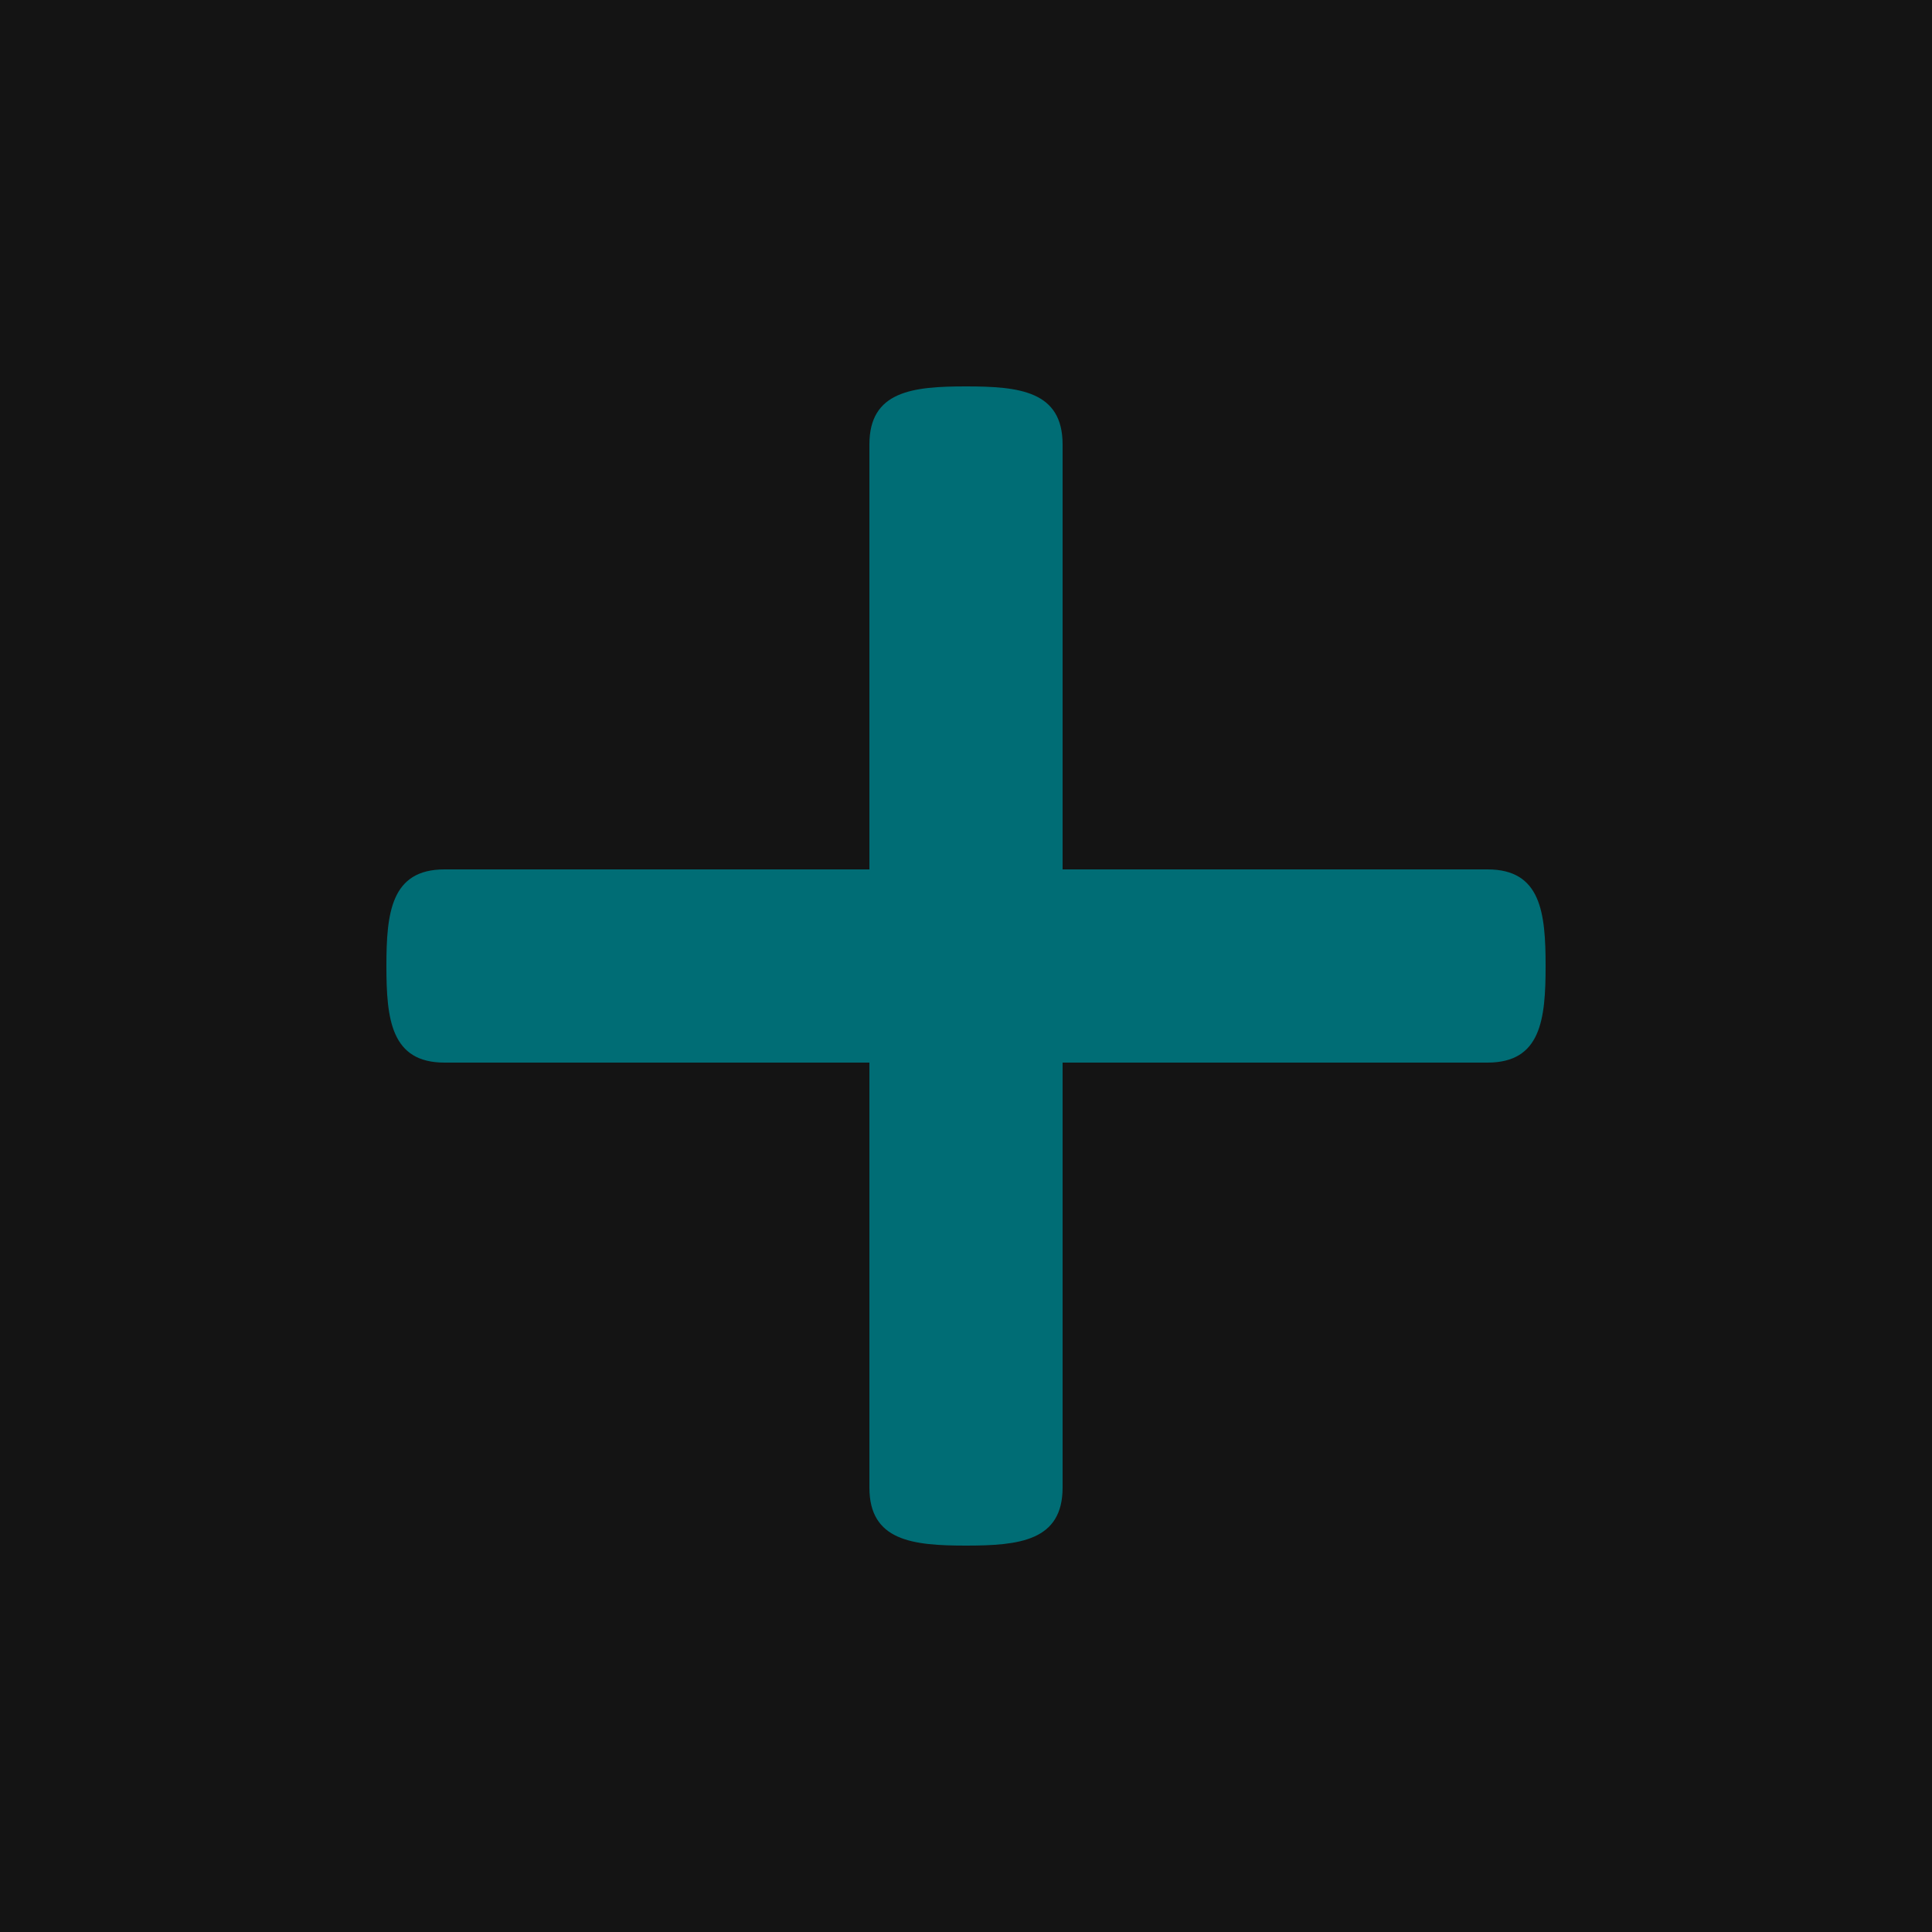
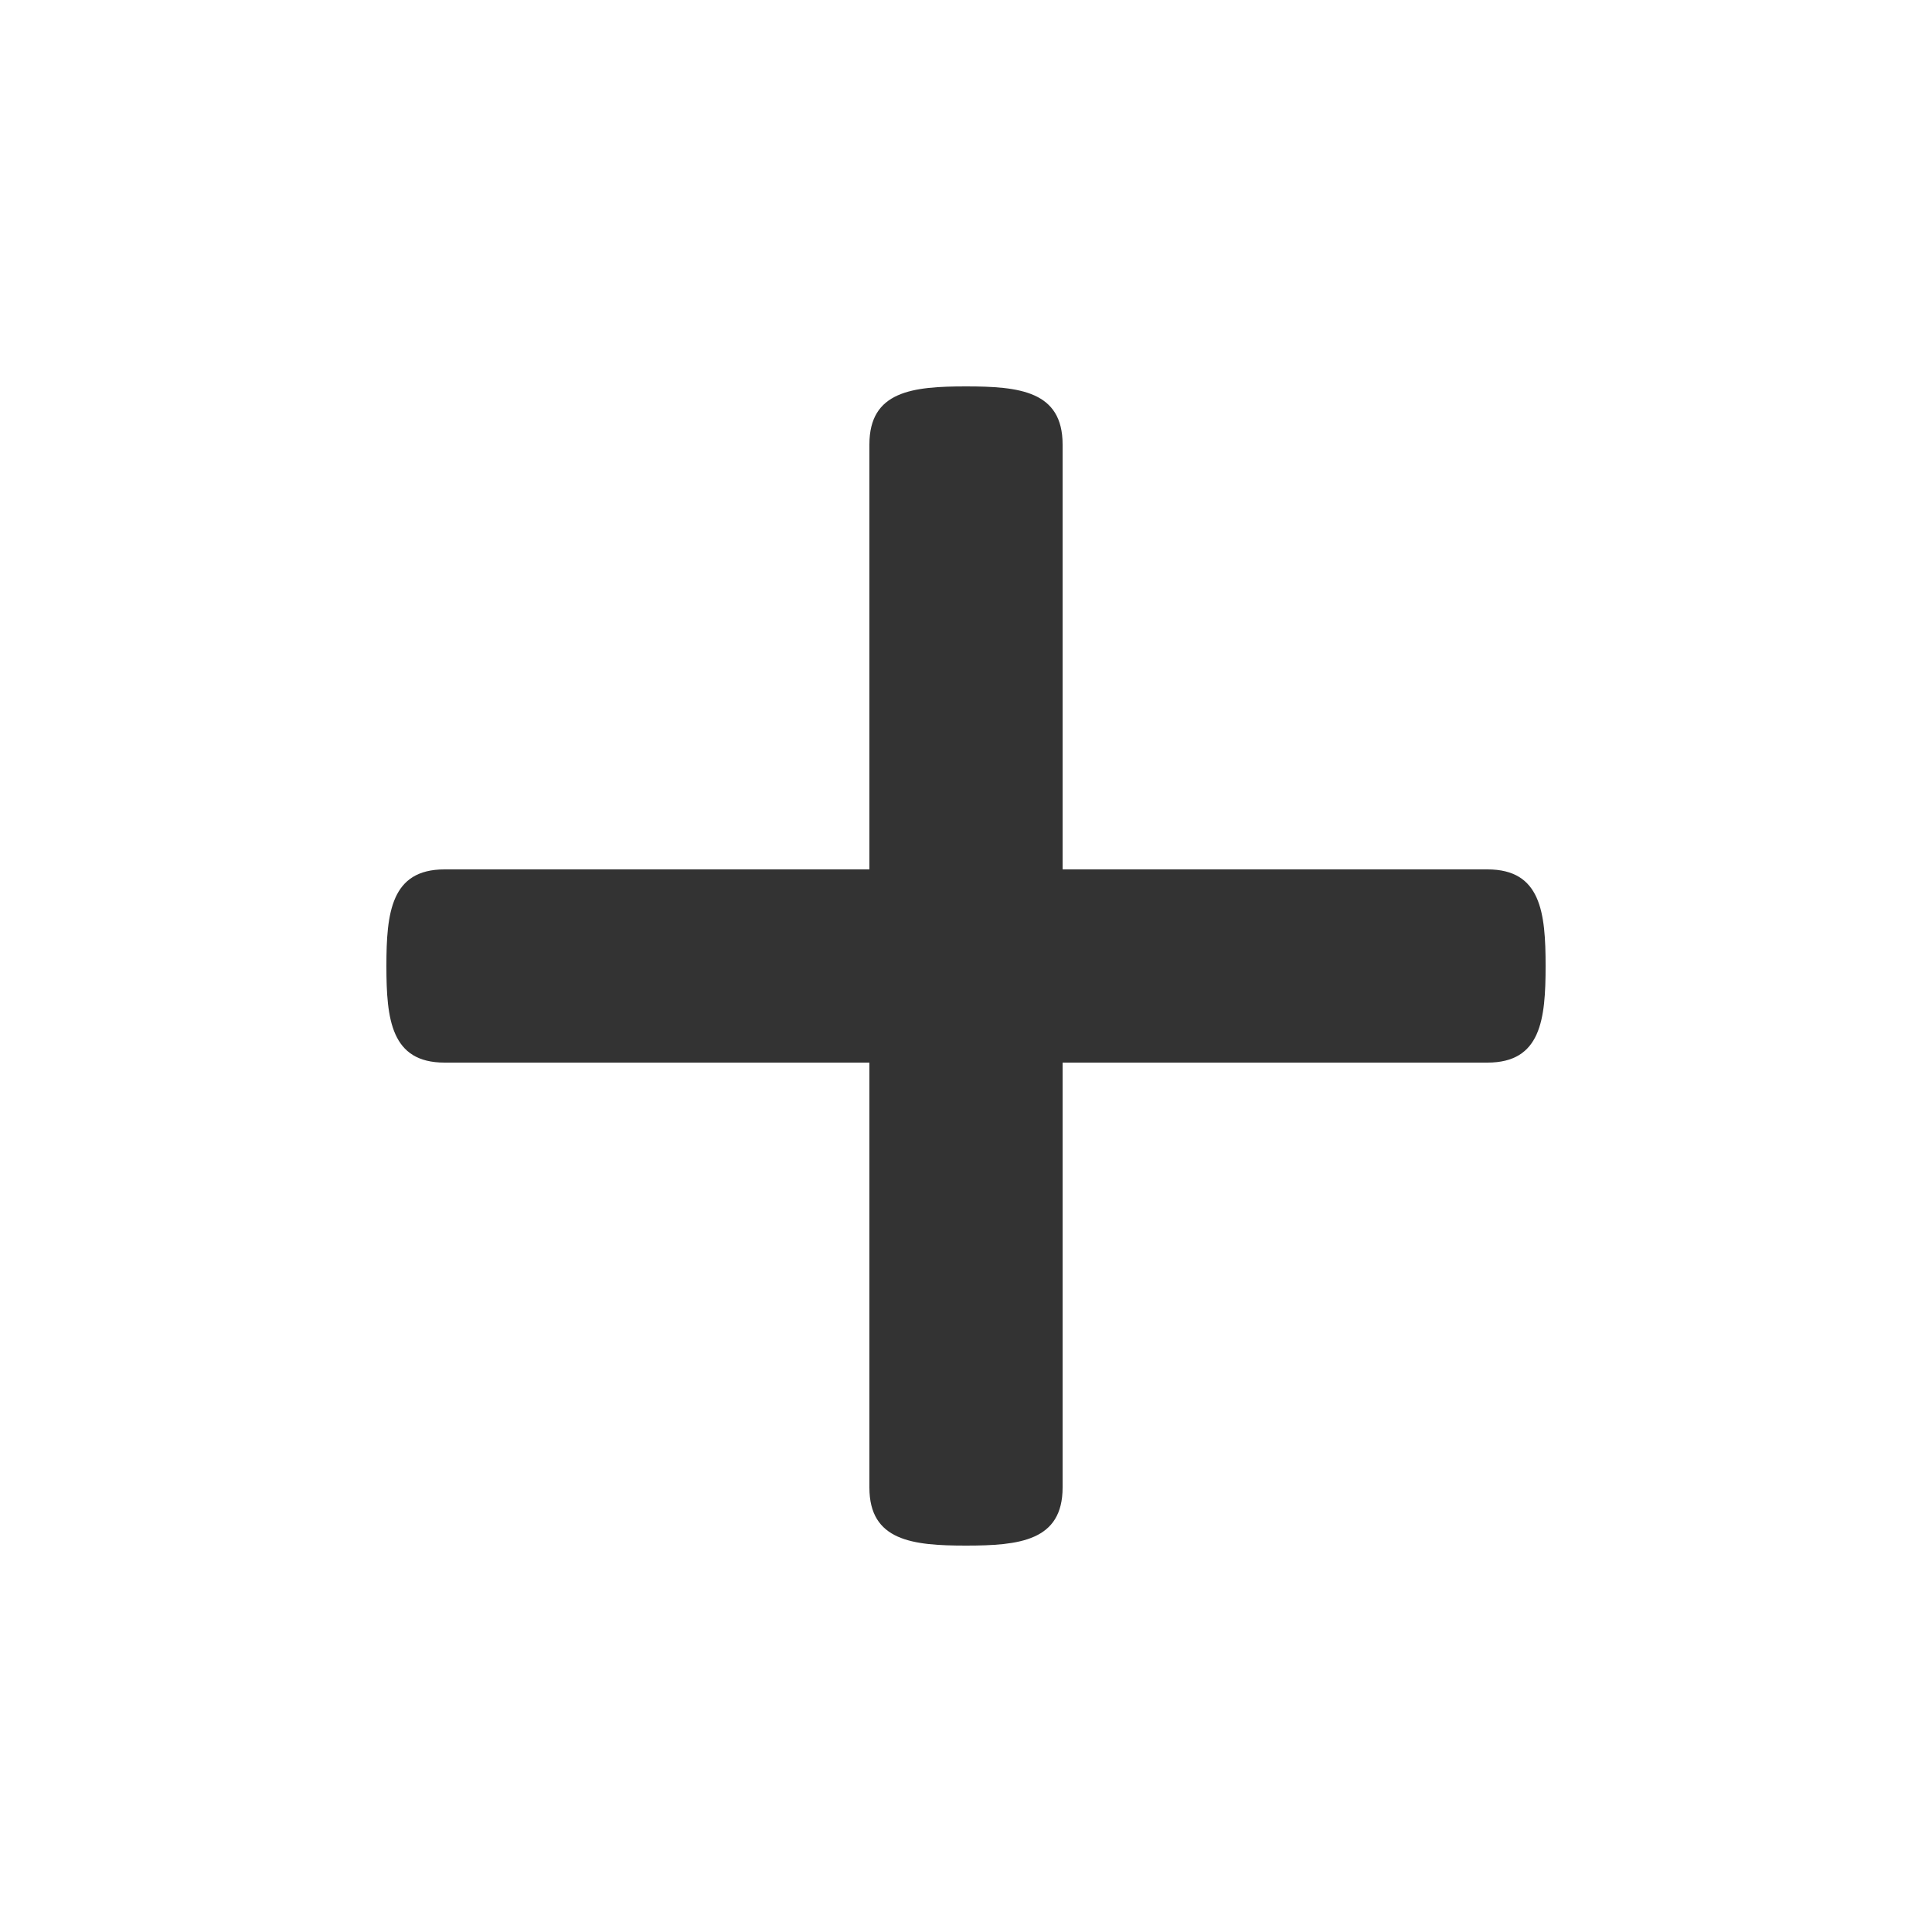
<svg xmlns="http://www.w3.org/2000/svg" version="1.1" width="20" height="20" viewBox="0 0 20 20">
-   <rect fill="#141414" x="0" y="0" width="20" height="20" />
-   <path fill="#006d75" d="M16 10c0 0.553-0.048 1-0.601 1h-4.399v4.399c0 0.552-0.447 0.601-1 0.601s-1-0.049-1-0.601v-4.399h-4.399c-0.552 0-0.601-0.447-0.601-1s0.049-1 0.601-1h4.399v-4.399c0-0.553 0.447-0.601 1-0.601s1 0.048 1 0.601v4.399h4.399c0.553 0 0.601 0.447 0.601 1z" />
+   <path fill="#333" d="M16 10c0 0.553-0.048 1-0.601 1h-4.399v4.399c0 0.552-0.447 0.601-1 0.601s-1-0.049-1-0.601v-4.399h-4.399c-0.552 0-0.601-0.447-0.601-1s0.049-1 0.601-1h4.399v-4.399c0-0.553 0.447-0.601 1-0.601s1 0.048 1 0.601v4.399h4.399c0.553 0 0.601 0.447 0.601 1z" />
</svg>
